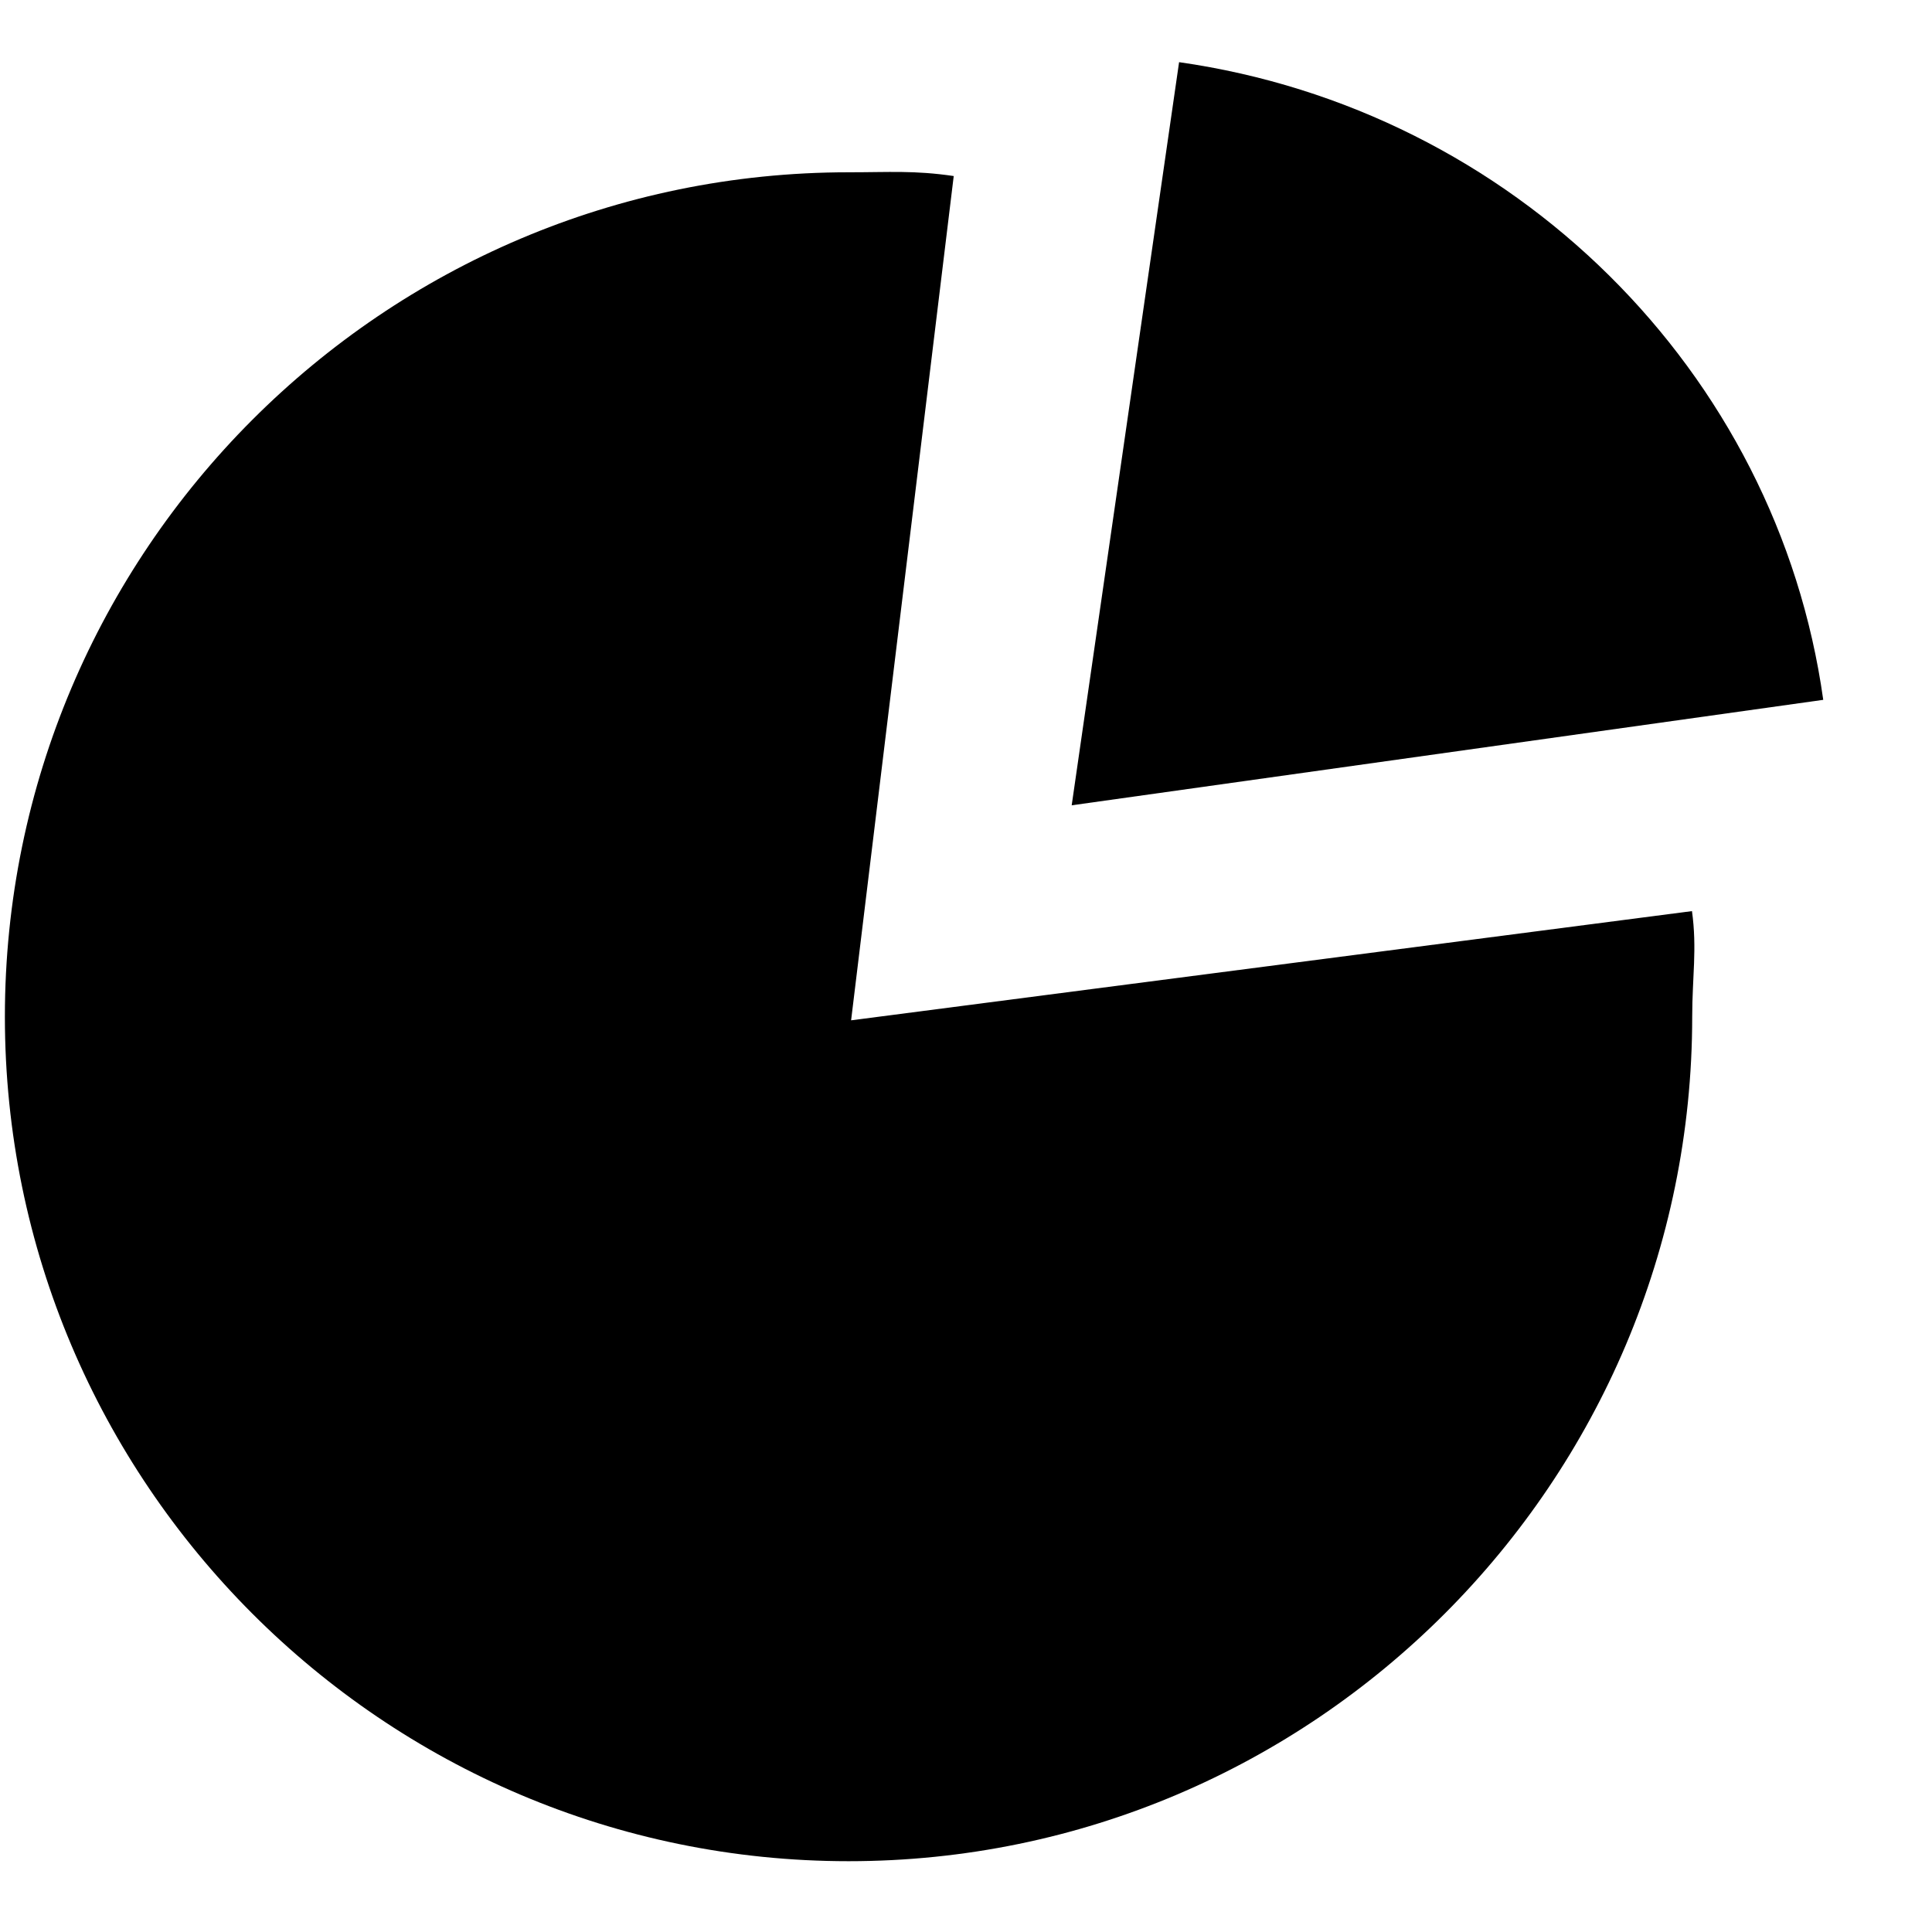
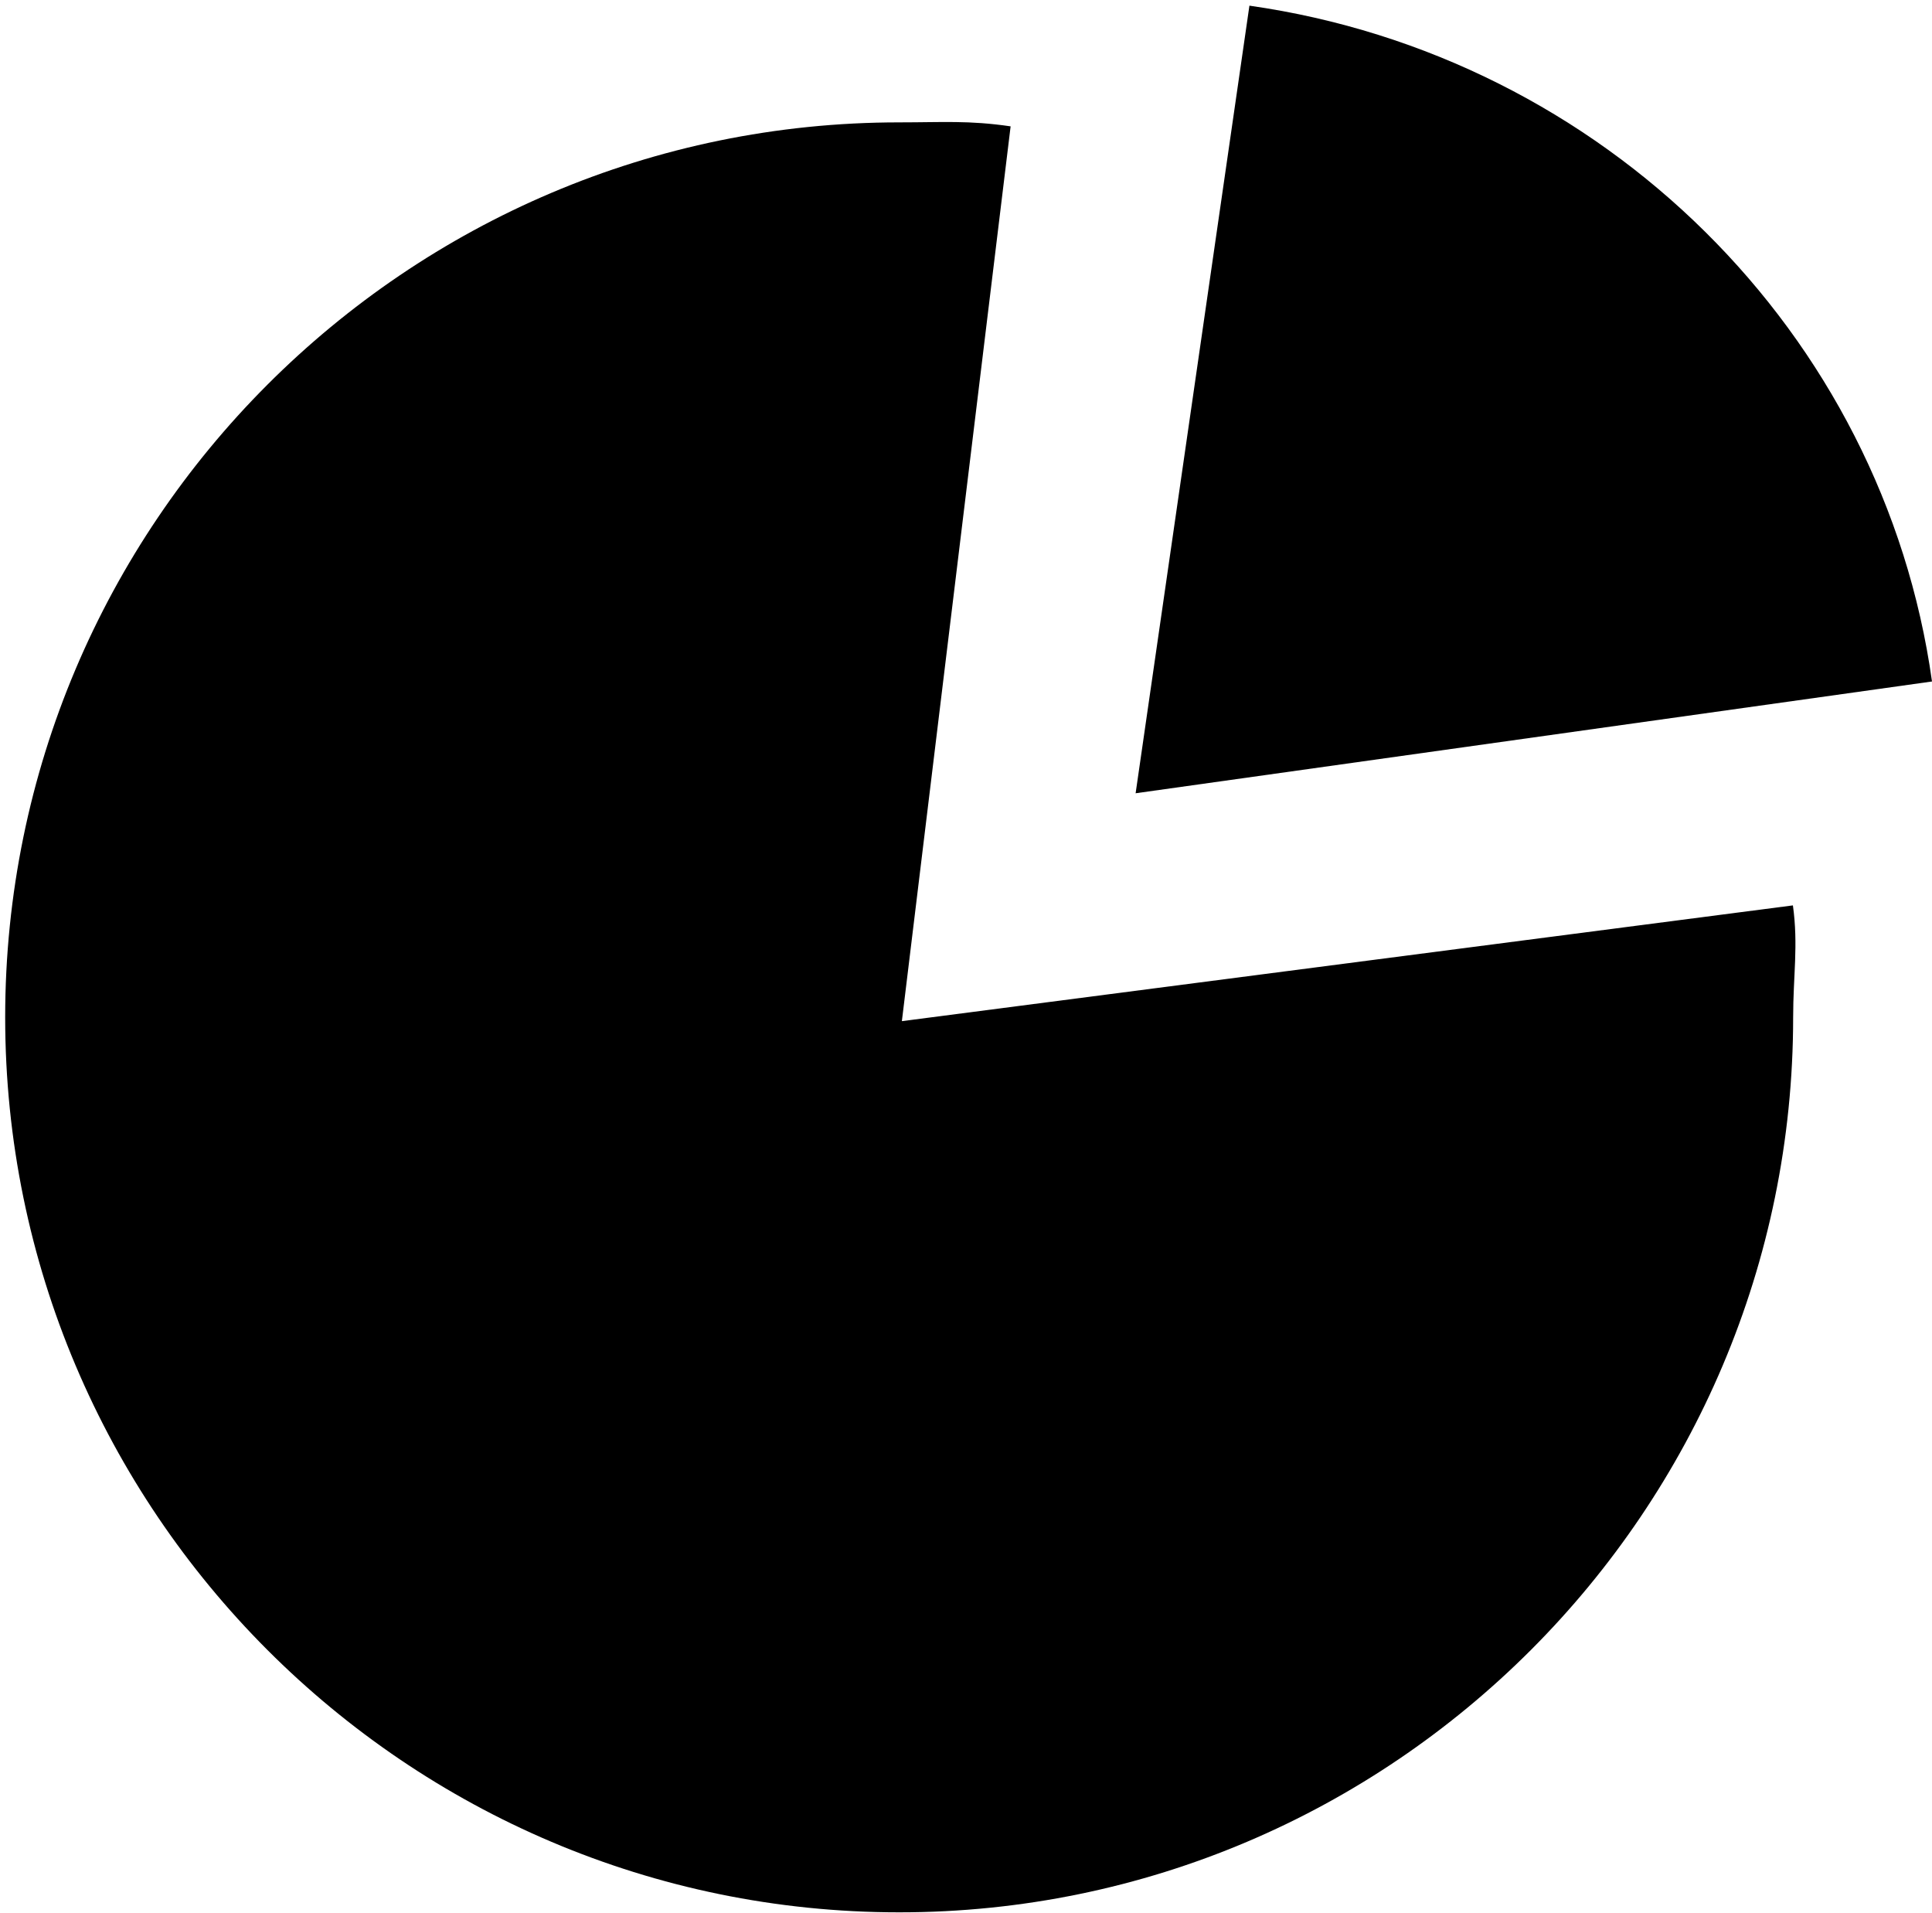
- <svg xmlns="http://www.w3.org/2000/svg" viewBox="0 -0.5 17 17" fill="currentColor">
-   <path fill-rule="evenodd" d="M8.392,1.049 C8.043,0.998 7.83,1.016 7.467,1.016 C3.372,1.016 0.043,4.35 0.043,8.446 C0.043,12.542 3.372,15.877 7.467,15.877 C11.561,15.877 14.89,12.542 14.89,8.446 C14.89,8.1 14.934,7.848 14.888,7.517 L7.489,8.478 L8.392,1.049 L8.392,1.049 Z" />
-   <path fill-rule="evenodd" d="M10.375,0.047 L9.43,6.586 L16.043,5.658 C15.638,2.764 13.314,0.466 10.375,0.047 L10.375,0.047 Z" />
+ <svg xmlns="http://www.w3.org/2000/svg" viewBox="0 0 16.043 15.877" fill="currentColor">
+   <path fill-rule="evenodd" d="M8.392,1.049        C8.043,0.998 7.83,1.016 7.467,1.016        C3.372,1.016 0.043,4.35 0.043,8.446        C0.043,12.542 3.372,15.877 7.467,15.877        C11.561,15.877 14.89,12.542 14.89,8.446        C14.89,8.1 14.934,7.848 14.888,7.517        L7.489,8.478        L8.392,1.049 Z" />
+   <path fill-rule="evenodd" d="M10.375,0.047        L9.43,6.586        L16.043,5.658        C15.638,2.764 13.314,0.466 10.375,0.047 Z" />
</svg>
